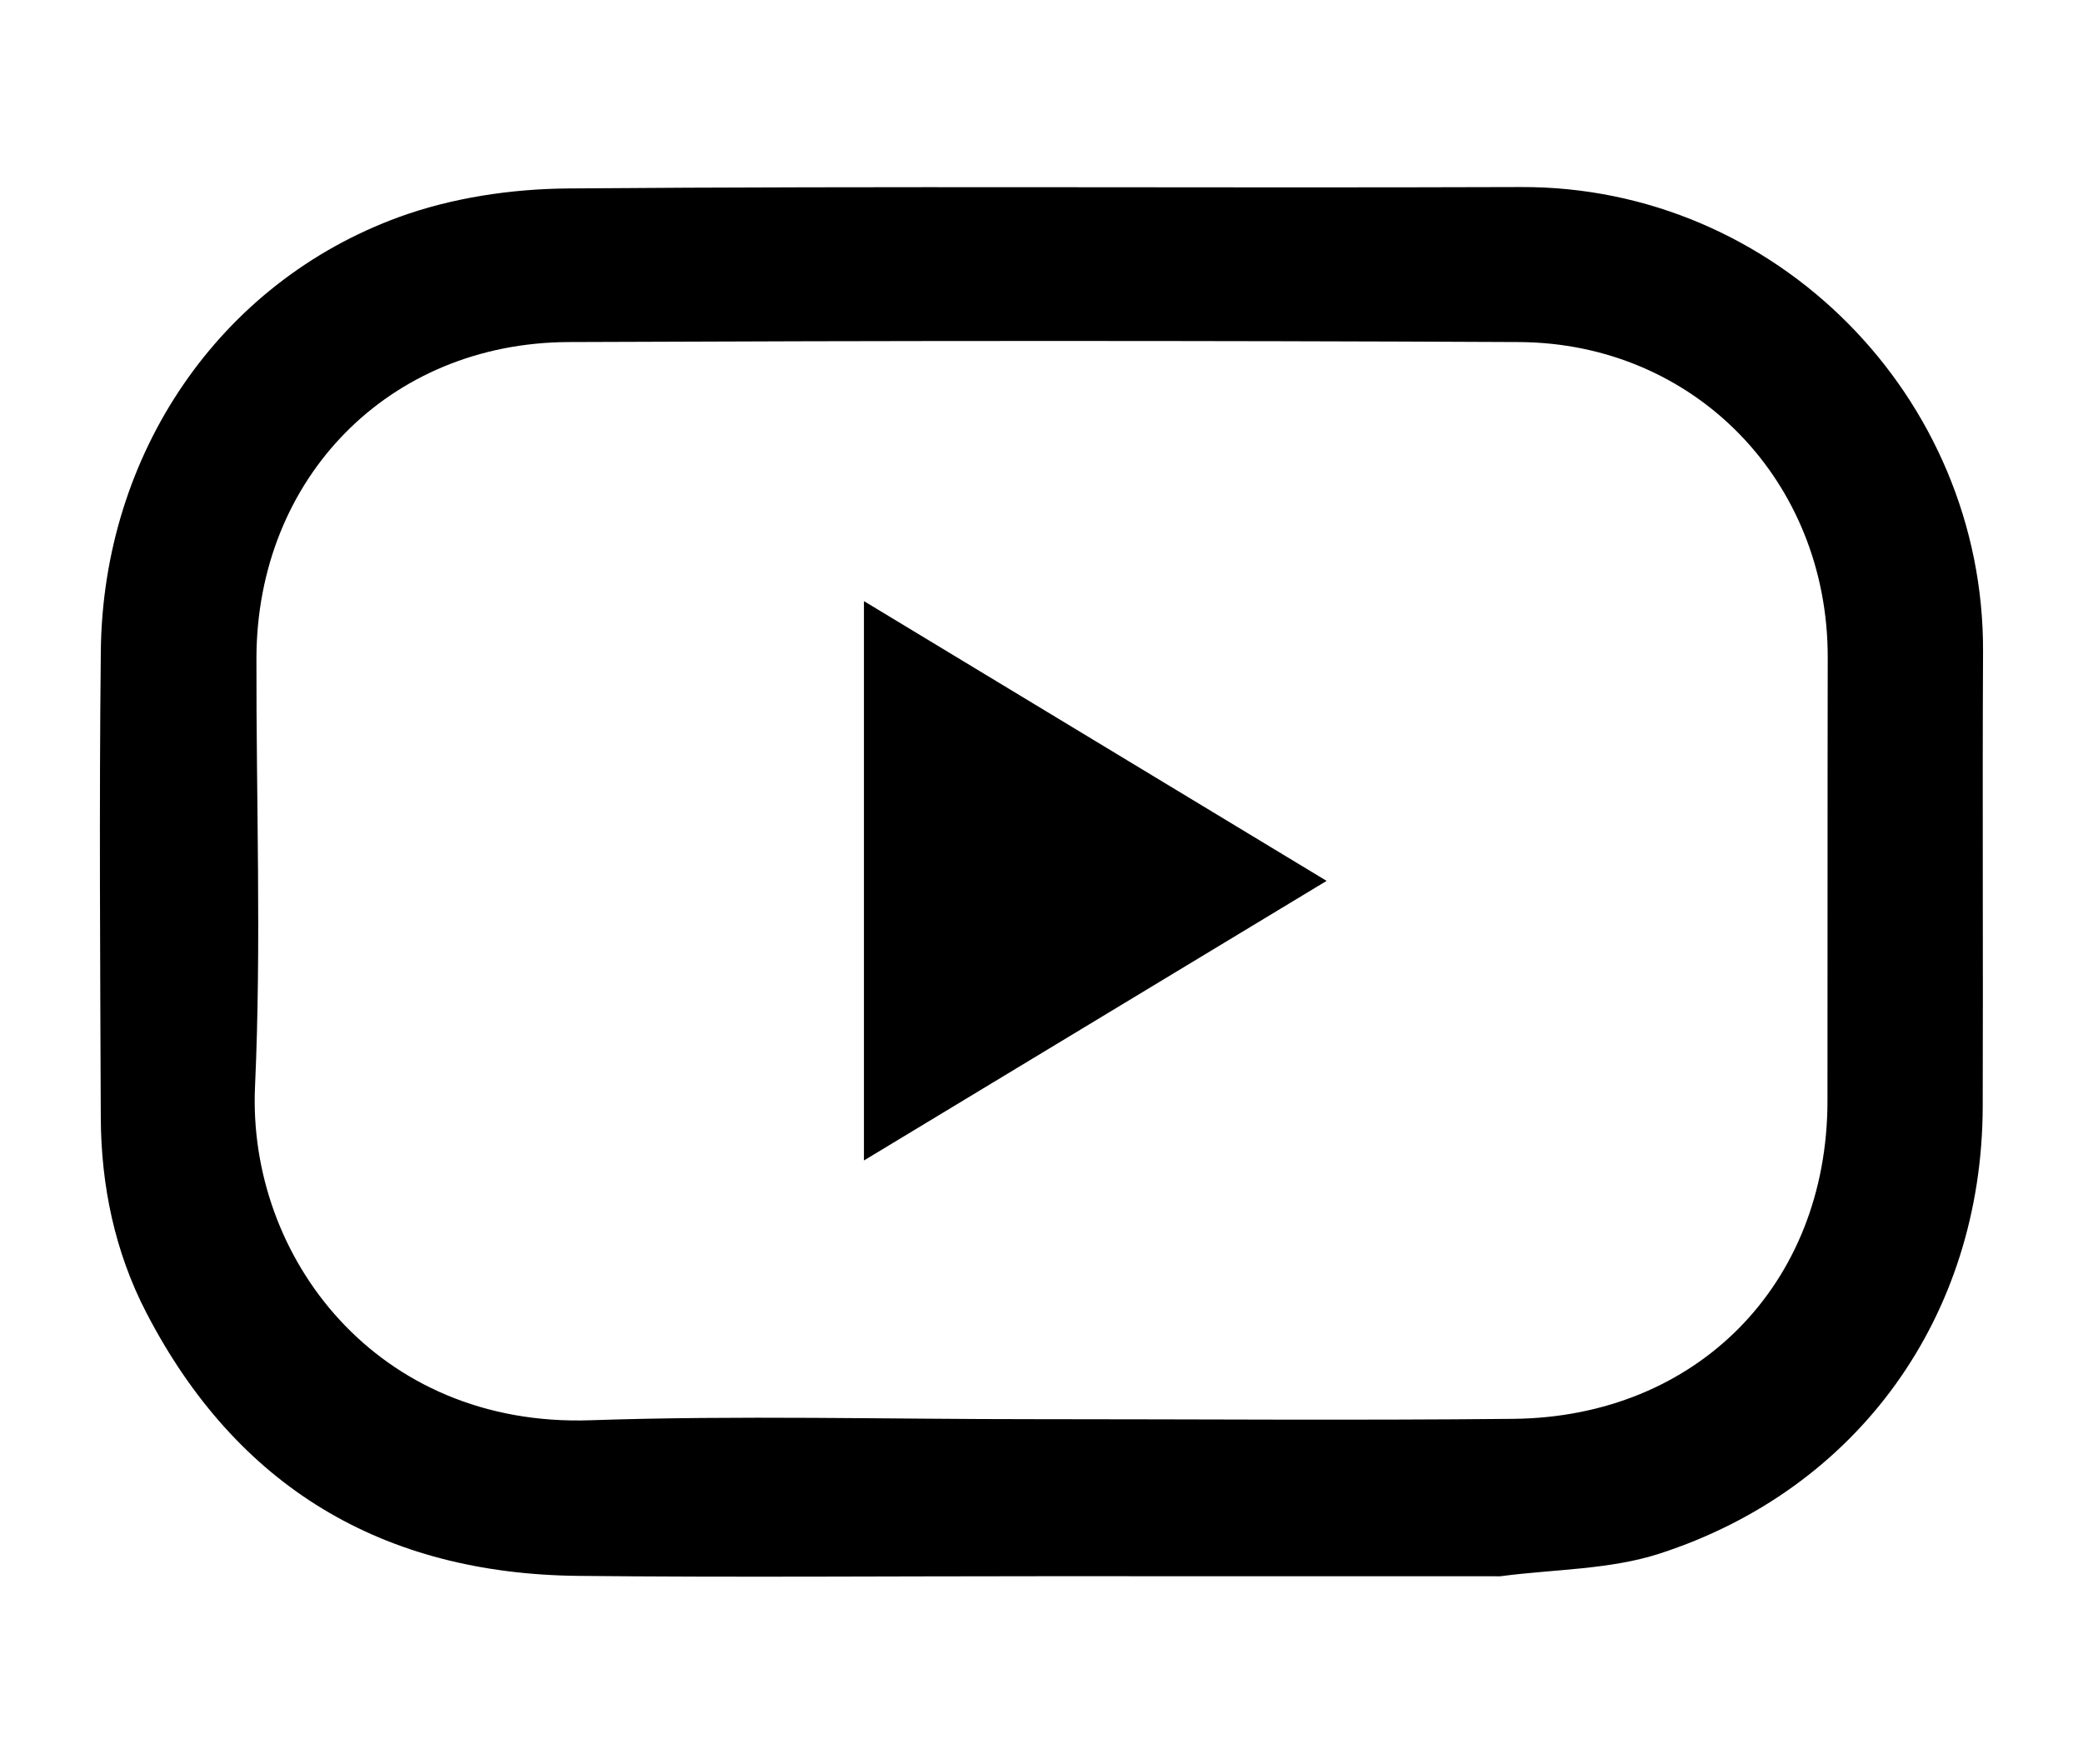
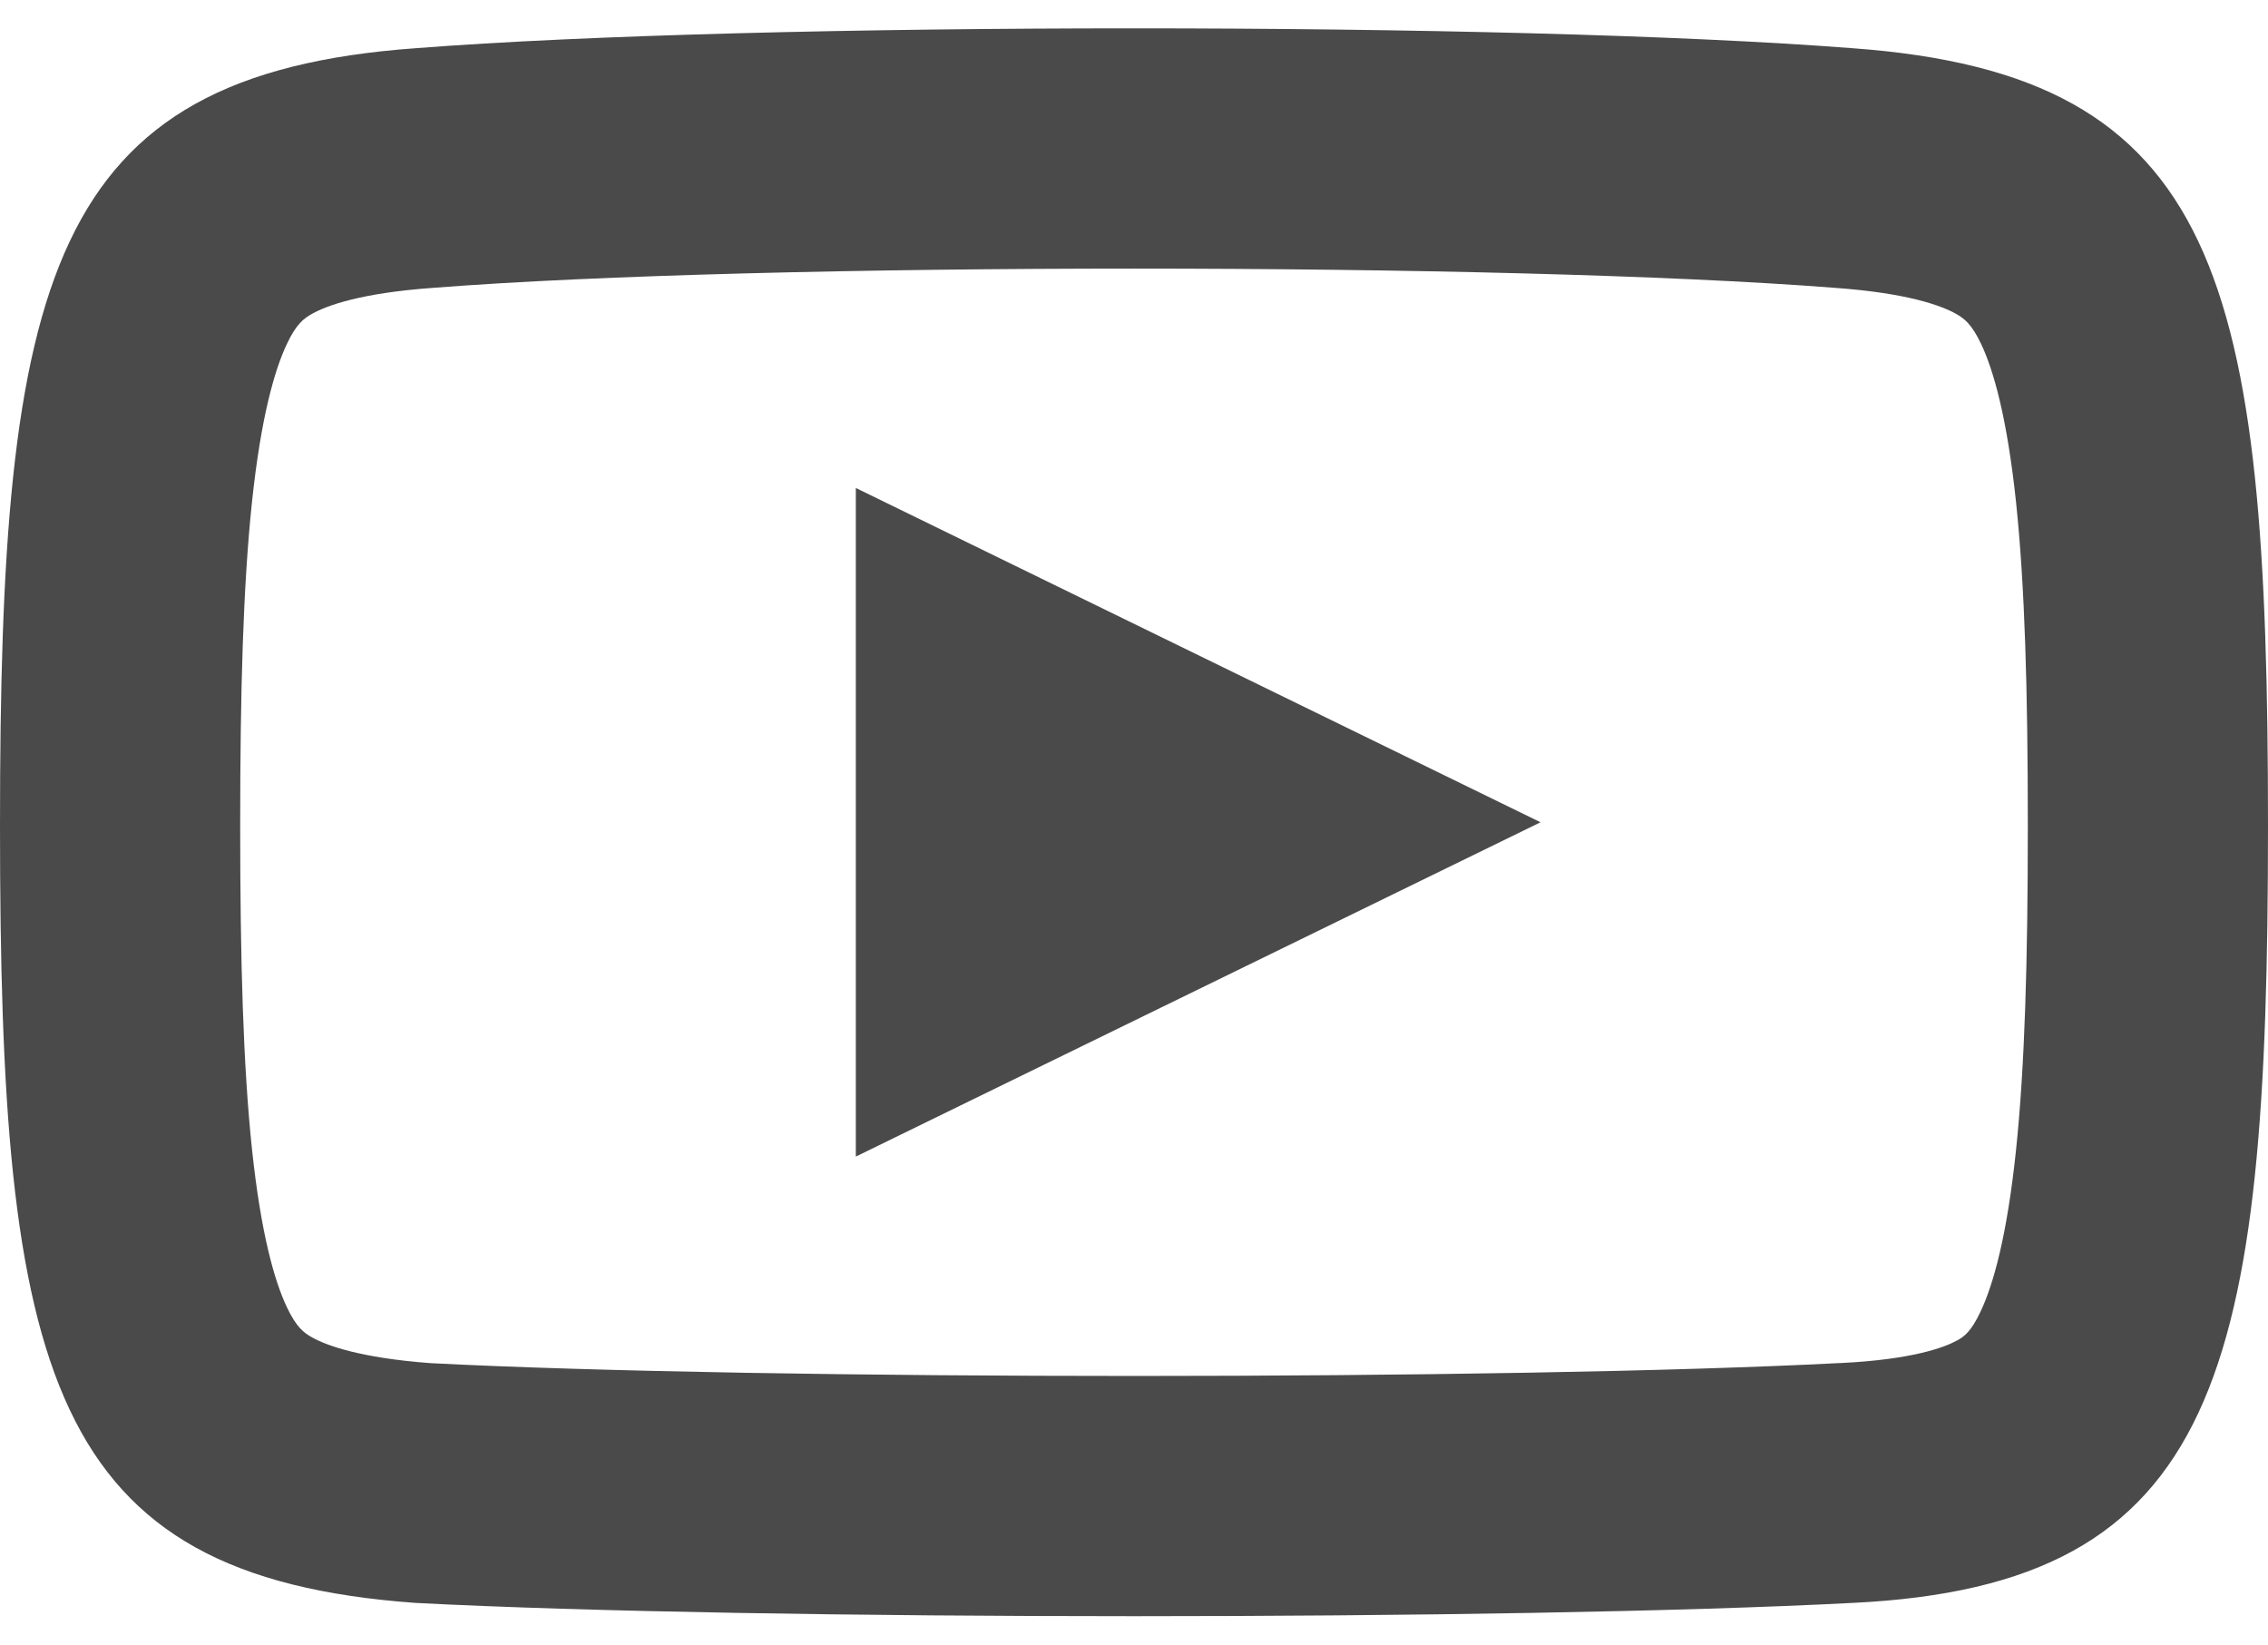
- <svg xmlns="http://www.w3.org/2000/svg" version="1.1" id="Layer_1" x="0px" y="0px" viewBox="0 0 576 487.68" style="enable-background:new 0 0 576 487.68;" xml:space="preserve">
+ <svg xmlns="http://www.w3.org/2000/svg" width="40" height="29" viewBox="0 0 40 29">
  <g>
-     <path class="st0" d="M288.03,435.83c-42.71,0-85.43,0.35-128.14-0.09c-54.1-0.56-94.43-24.56-119.42-72.76    c-8.69-16.76-12.53-35.09-12.6-54c-0.16-43-0.46-86,0.01-128.99c0.6-54.45,32.68-101.85,82.56-120.01    c14.57-5.3,30.93-7.74,46.51-7.87c87.89-0.71,175.79-0.08,263.69-0.39c70.51-0.25,128.06,58.1,127.72,128.49    c-0.21,41.94,0.05,83.88-0.09,125.82c-0.18,57.72-34.25,105.69-89.36,123.55c-13.82,4.48-29.16,4.3-43.8,6.24    c-0.69,0.09-1.41,0.02-2.12,0.02C371.34,435.83,329.69,435.83,288.03,435.83z M286.11,392.41c44.14,0,88.28,0.36,132.41-0.09    c50.75-0.52,86.75-37.26,86.82-87.8c0.05-40.89-0.01-81.79,0.07-122.68c0.1-48.76-36.74-87.03-85.47-87.26    c-87.57-0.42-175.14-0.38-262.71,0c-49.7,0.21-86.2,37.62-86.32,87.38c-0.09,39.48,1.4,79.03-0.39,118.44    c-2.14,47.09,33.64,94.3,92.72,92.31C204.15,391.32,245.15,392.43,286.11,392.41z" />
-     <path class="st0" d="M238.9,320.88c0-52.84,0-102.84,0-154.67c42.84,25.9,84.26,50.95,127.94,77.36    C323.47,269.77,282.29,294.66,238.9,320.88z" />
+     <g>
+       <g />
+       <g>
+         <path fill="#4a4a4a" d="M32.338 5.074c-5.781-.45-18.895-.45-24.676 0H7.65l-.013.002c-1.29.092-1.881.317-2.13.456-.15.084-.28.179-.448.535-.219.464-.457 1.295-.615 2.786-.155 1.47-.208 3.32-.208 5.705 0 2.385.053 4.236.208 5.706.158 1.49.396 2.322.615 2.786.169.356.298.451.447.535.247.137.829.359 2.091.453 5.876.302 19.011.301 24.85-.002h.017c1.269-.062 1.831-.277 2.05-.397.121-.066.247-.148.42-.518.223-.476.463-1.326.621-2.832.156-1.484.209-3.347.209-5.73 0-2.385-.053-4.236-.208-5.706-.158-1.49-.396-2.322-.615-2.786-.169-.356-.298-.451-.447-.535-.25-.139-.84-.364-2.131-.456l-.013-.001zM7.333.85c6-.467 19.334-.467 25.334 0C39.167 1.318 40 4.9 40 14.558c0 9.658-.833 13.397-7.333 13.708-6 .312-19.334.312-25.334 0C.833 27.8 0 24.216 0 14.558 0 4.901.833 1.318 7.333.85zM27.17 14.5l-12.076 5.895V8.605z" />
+       </g>
+     </g>
  </g>
</svg>
